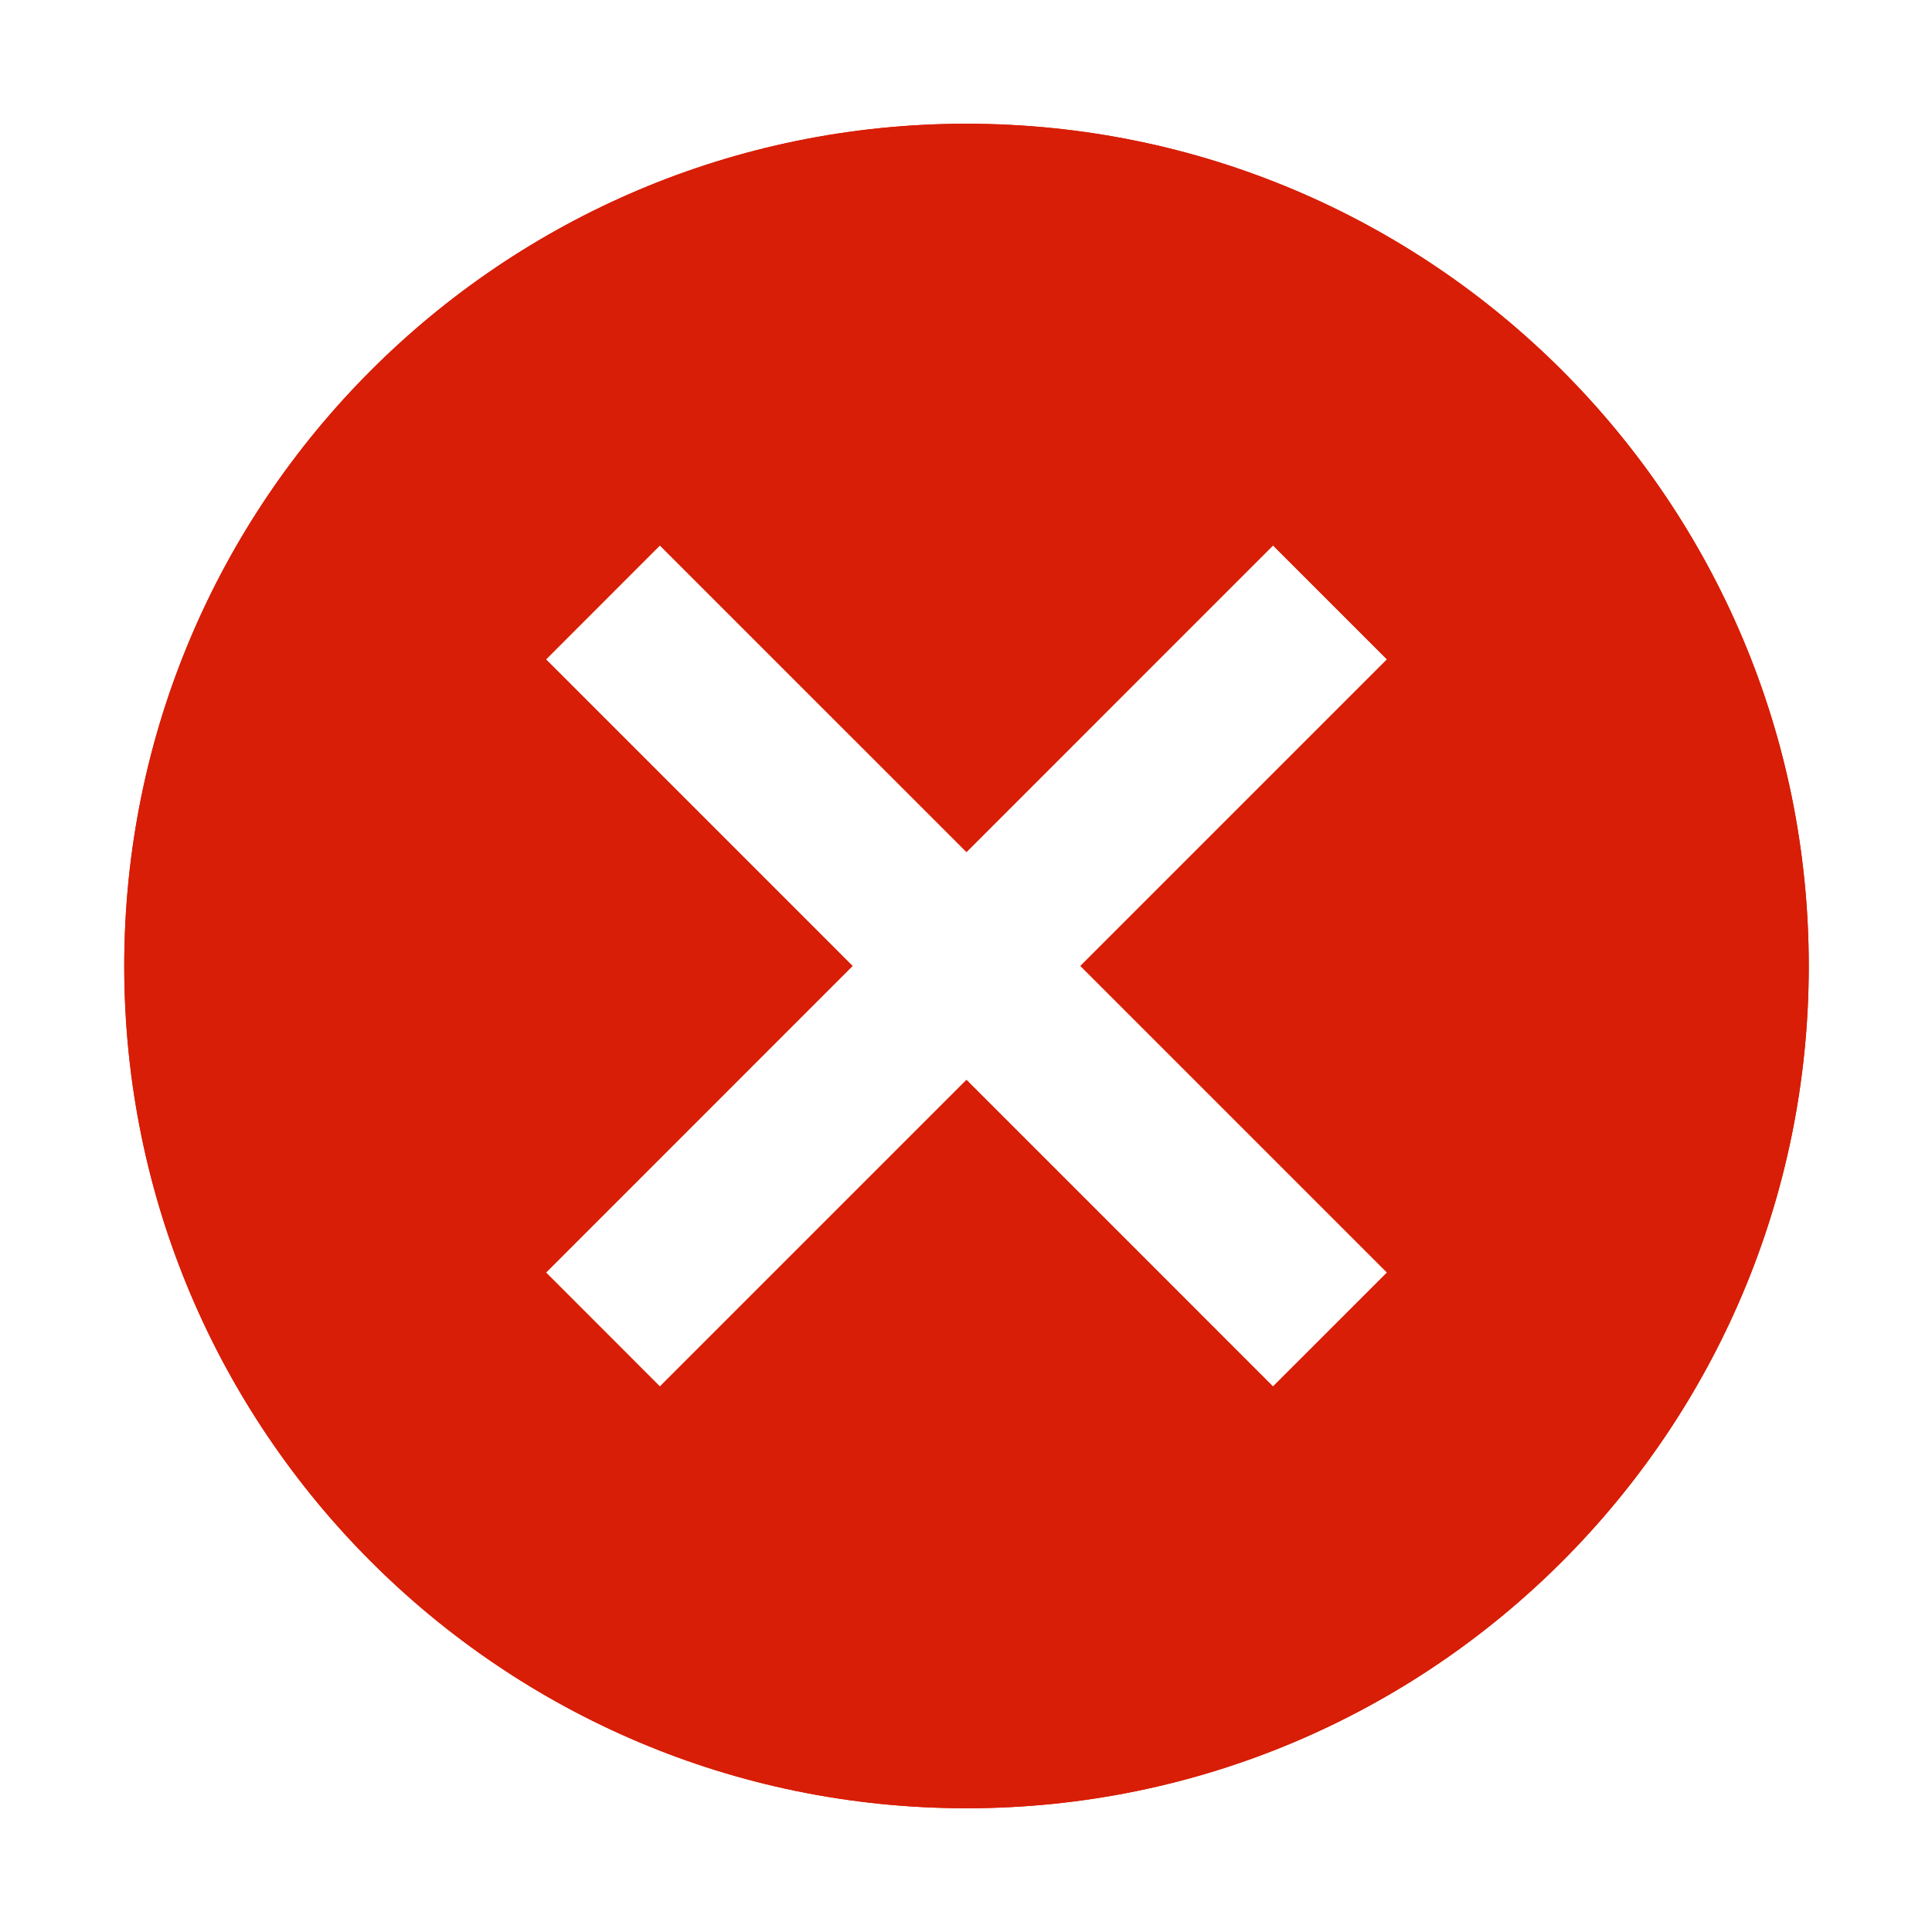
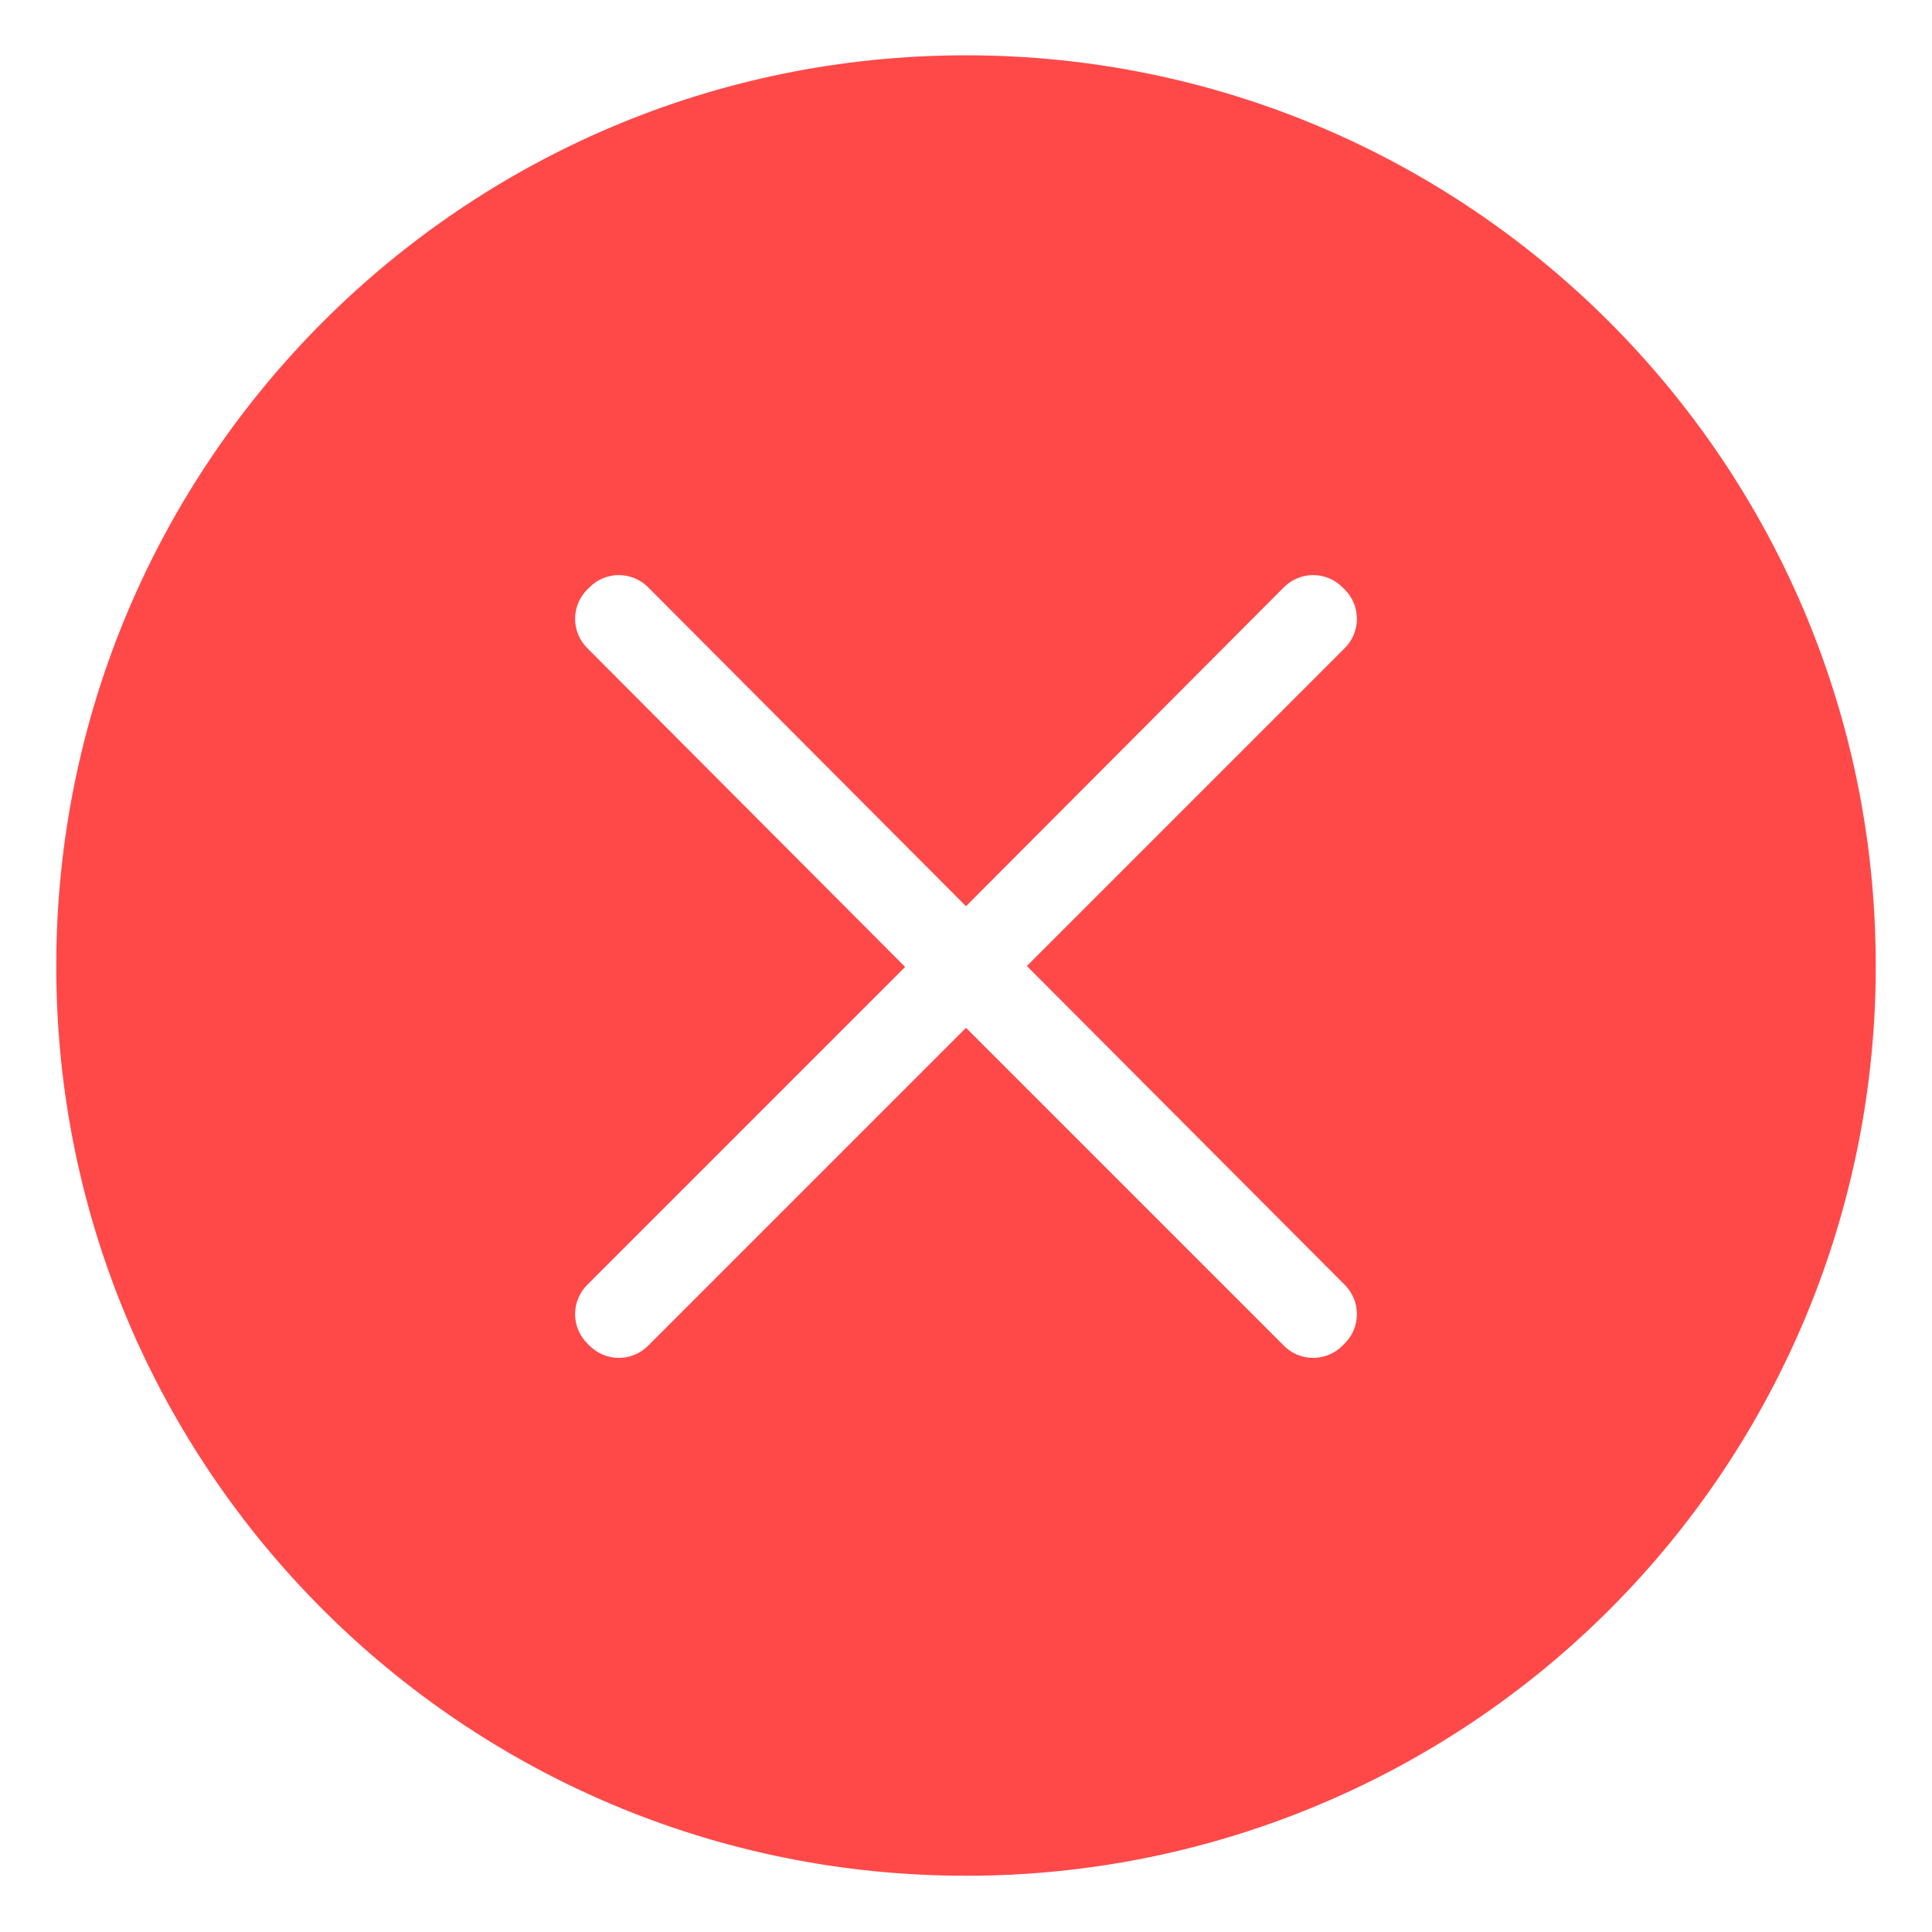
- <svg xmlns="http://www.w3.org/2000/svg" t="1608799675120" class="icon" viewBox="0 0 1024 1024" version="1.1" p-id="4268" width="200" height="200">
+ <svg xmlns="http://www.w3.org/2000/svg" t="1608999020877" class="icon" viewBox="0 0 1024 1024" version="1.1" p-id="4077" width="200" height="200">
  <defs>
    <style type="text/css" />
  </defs>
-   <path d="M512.268 65.586c-246.53 0-446.414 199.856-446.414 446.414 0 246.53 199.884 446.414 446.414 446.414s446.414-199.884 446.414-446.414c0-246.558-199.884-446.414-446.414-446.414z m222.878 608.885l-60.431 60.407-162.464-162.488-162.487 162.488-60.375-60.407 162.463-162.487-162.463-162.488 60.375-60.407 162.487 162.487 162.463-162.487 60.431 60.407-162.487 162.487 162.488 162.488z" p-id="4269" fill="#d81e06" />
-   <path d="M512.268 65.586c-246.53 0-446.414 199.856-446.414 446.414 0 246.53 199.884 446.414 446.414 446.414s446.414-199.884 446.414-446.414c0-246.558-199.884-446.414-446.414-446.414z m222.878 608.885l-60.431 60.407-162.464-162.488-162.487 162.488-60.375-60.407 162.463-162.487-162.463-162.488 60.375-60.407 162.487 162.487 162.463-162.487 60.431 60.407-162.487 162.487 162.488 162.488z" p-id="4270" fill="#d81e06" />
+   <path d="M29.824 512C29.824 245.312 245.824 29.312 512 29.312a482.304 482.304 0 0 1 482.176 482.176V512A481.664 481.664 0 0 1 512 994.176 481.984 481.984 0 0 1 29.824 512z m514.432 0l168.384-168.384a21.888 21.888 0 0 0 0-31.232l-1.024-1.024a21.888 21.888 0 0 0-31.232 0L512 480.32l-168.384-168.96a21.888 21.888 0 0 0-31.232 0l-1.024 1.024a21.888 21.888 0 0 0 0 31.232l168.384 168.896-168.384 168.384a21.888 21.888 0 0 0 0 31.232l1.024 1.024a21.888 21.888 0 0 0 31.232 0L512 544.768l168.384 168.384a21.888 21.888 0 0 0 31.232 0l1.024-1.024a21.888 21.888 0 0 0 0-31.232L544.256 512z" p-id="4078" fill="#ff4949" />
</svg>
